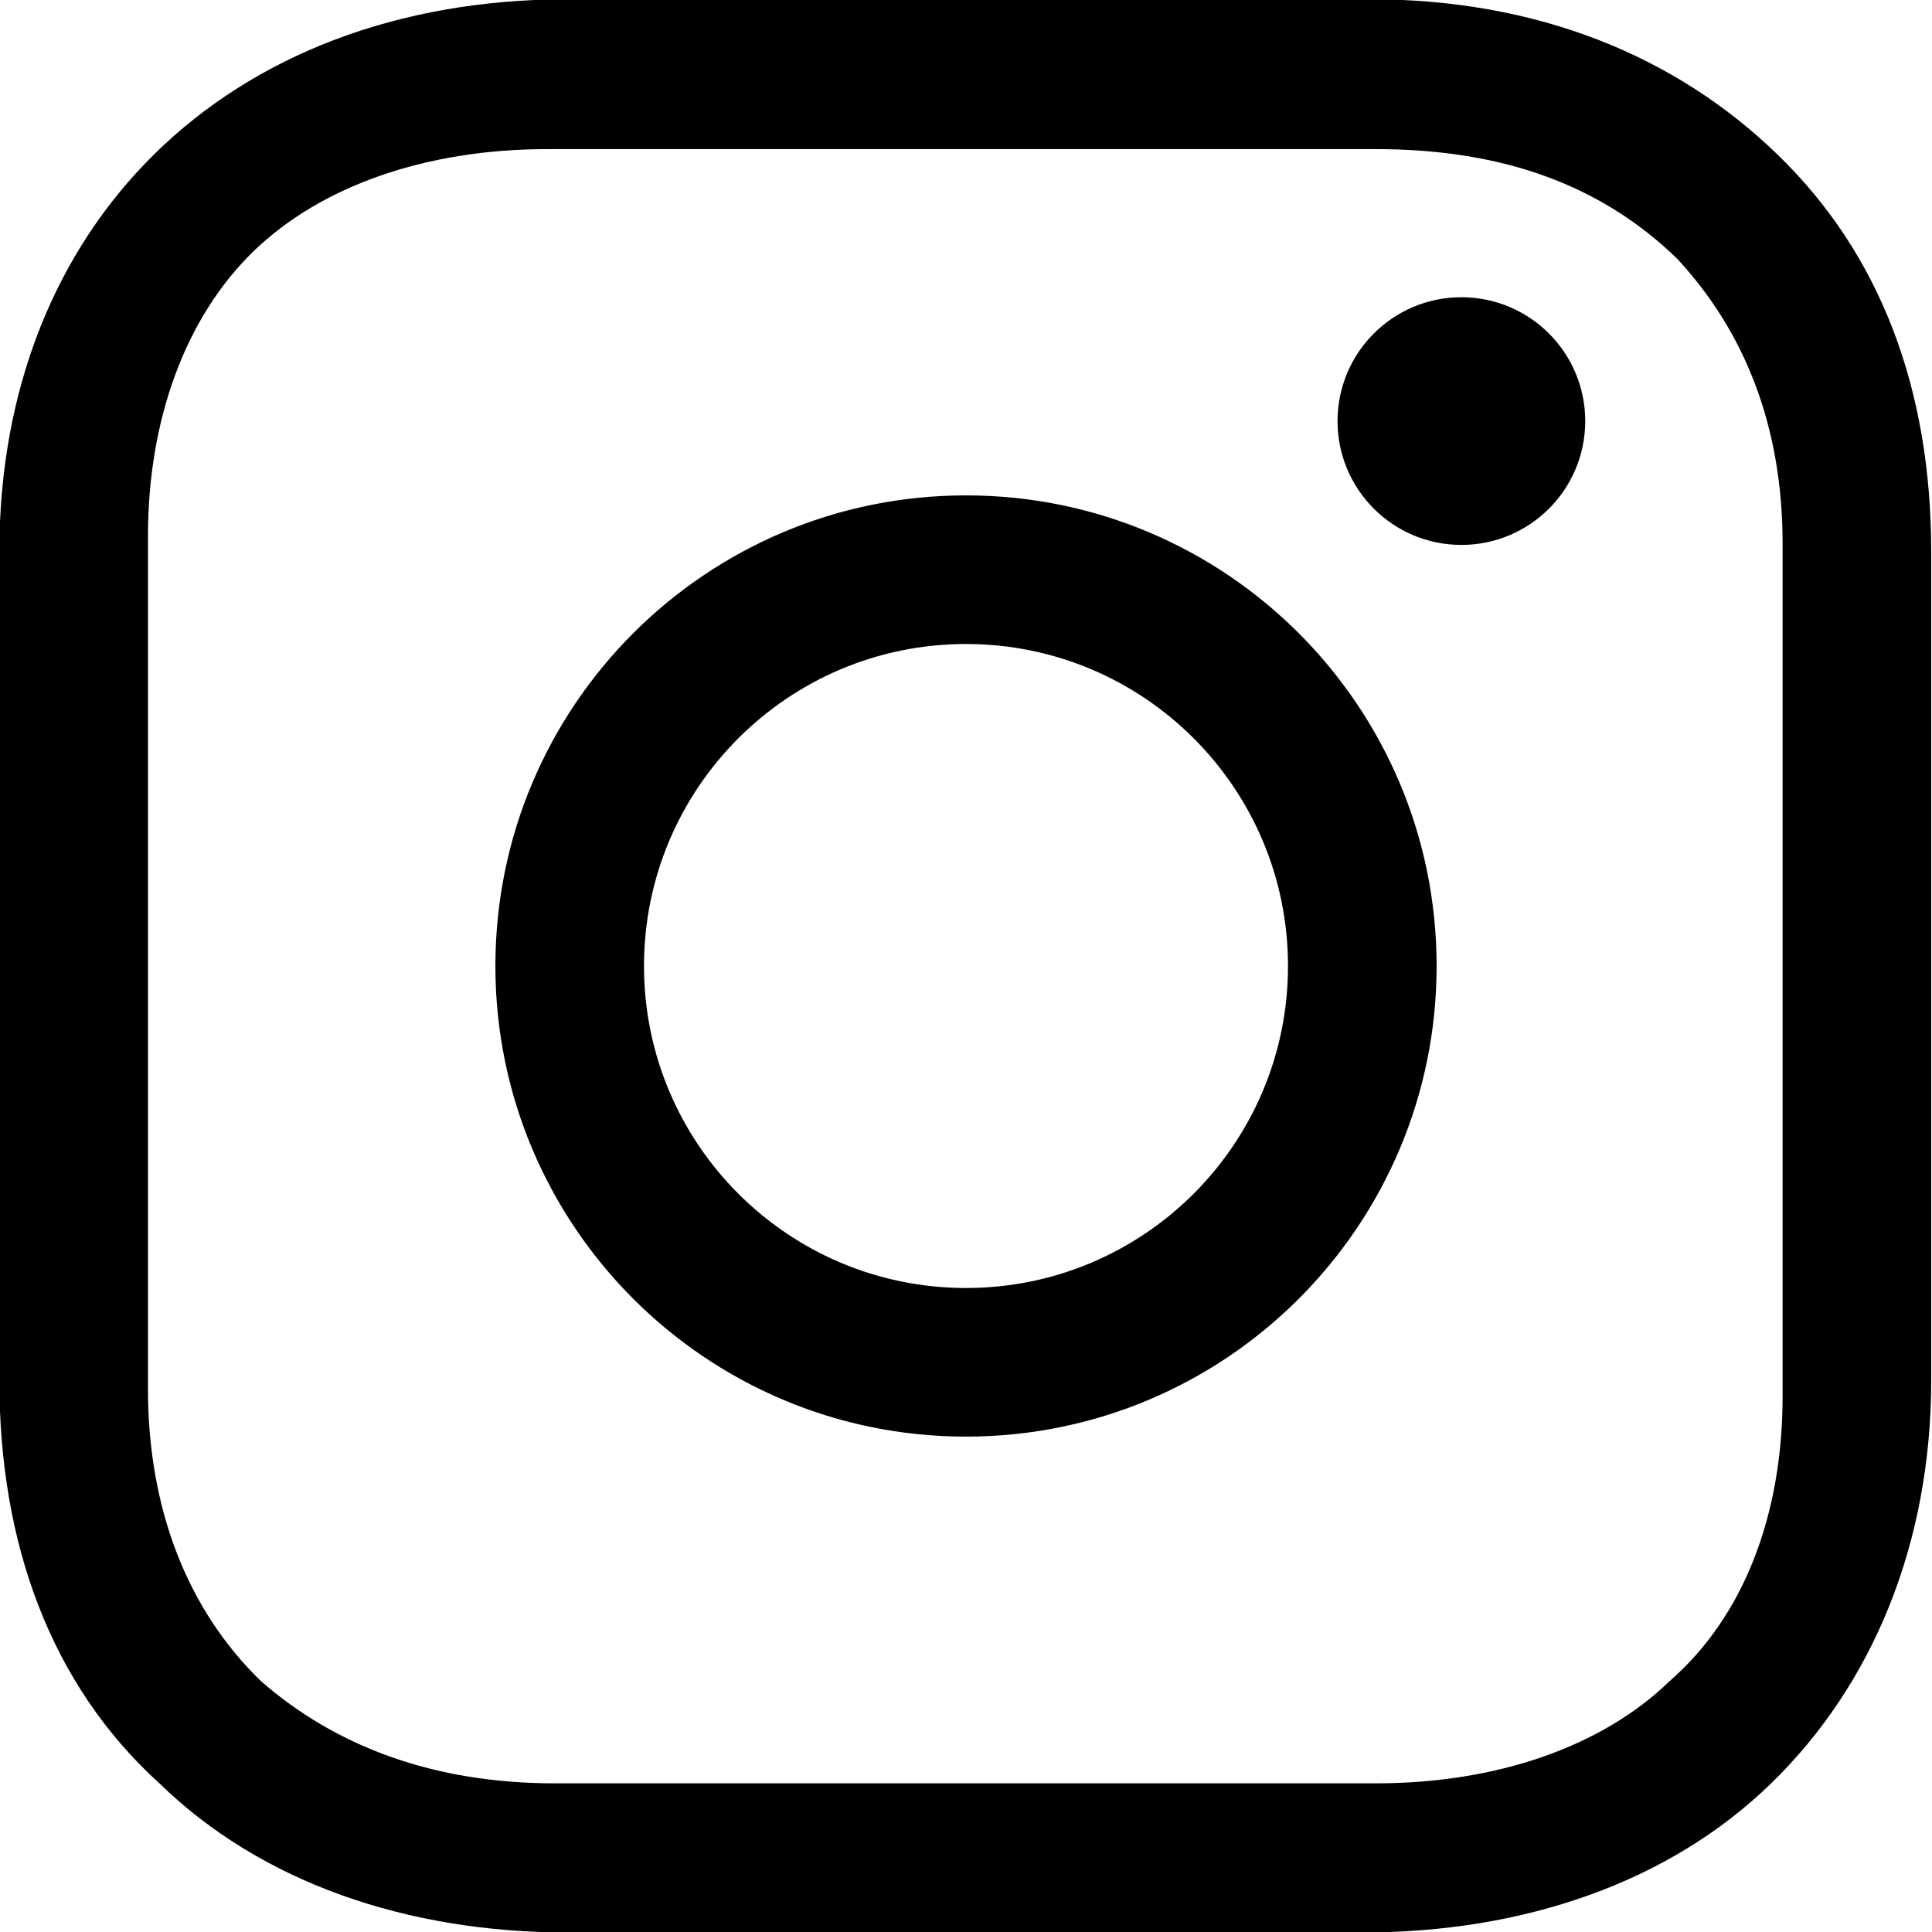
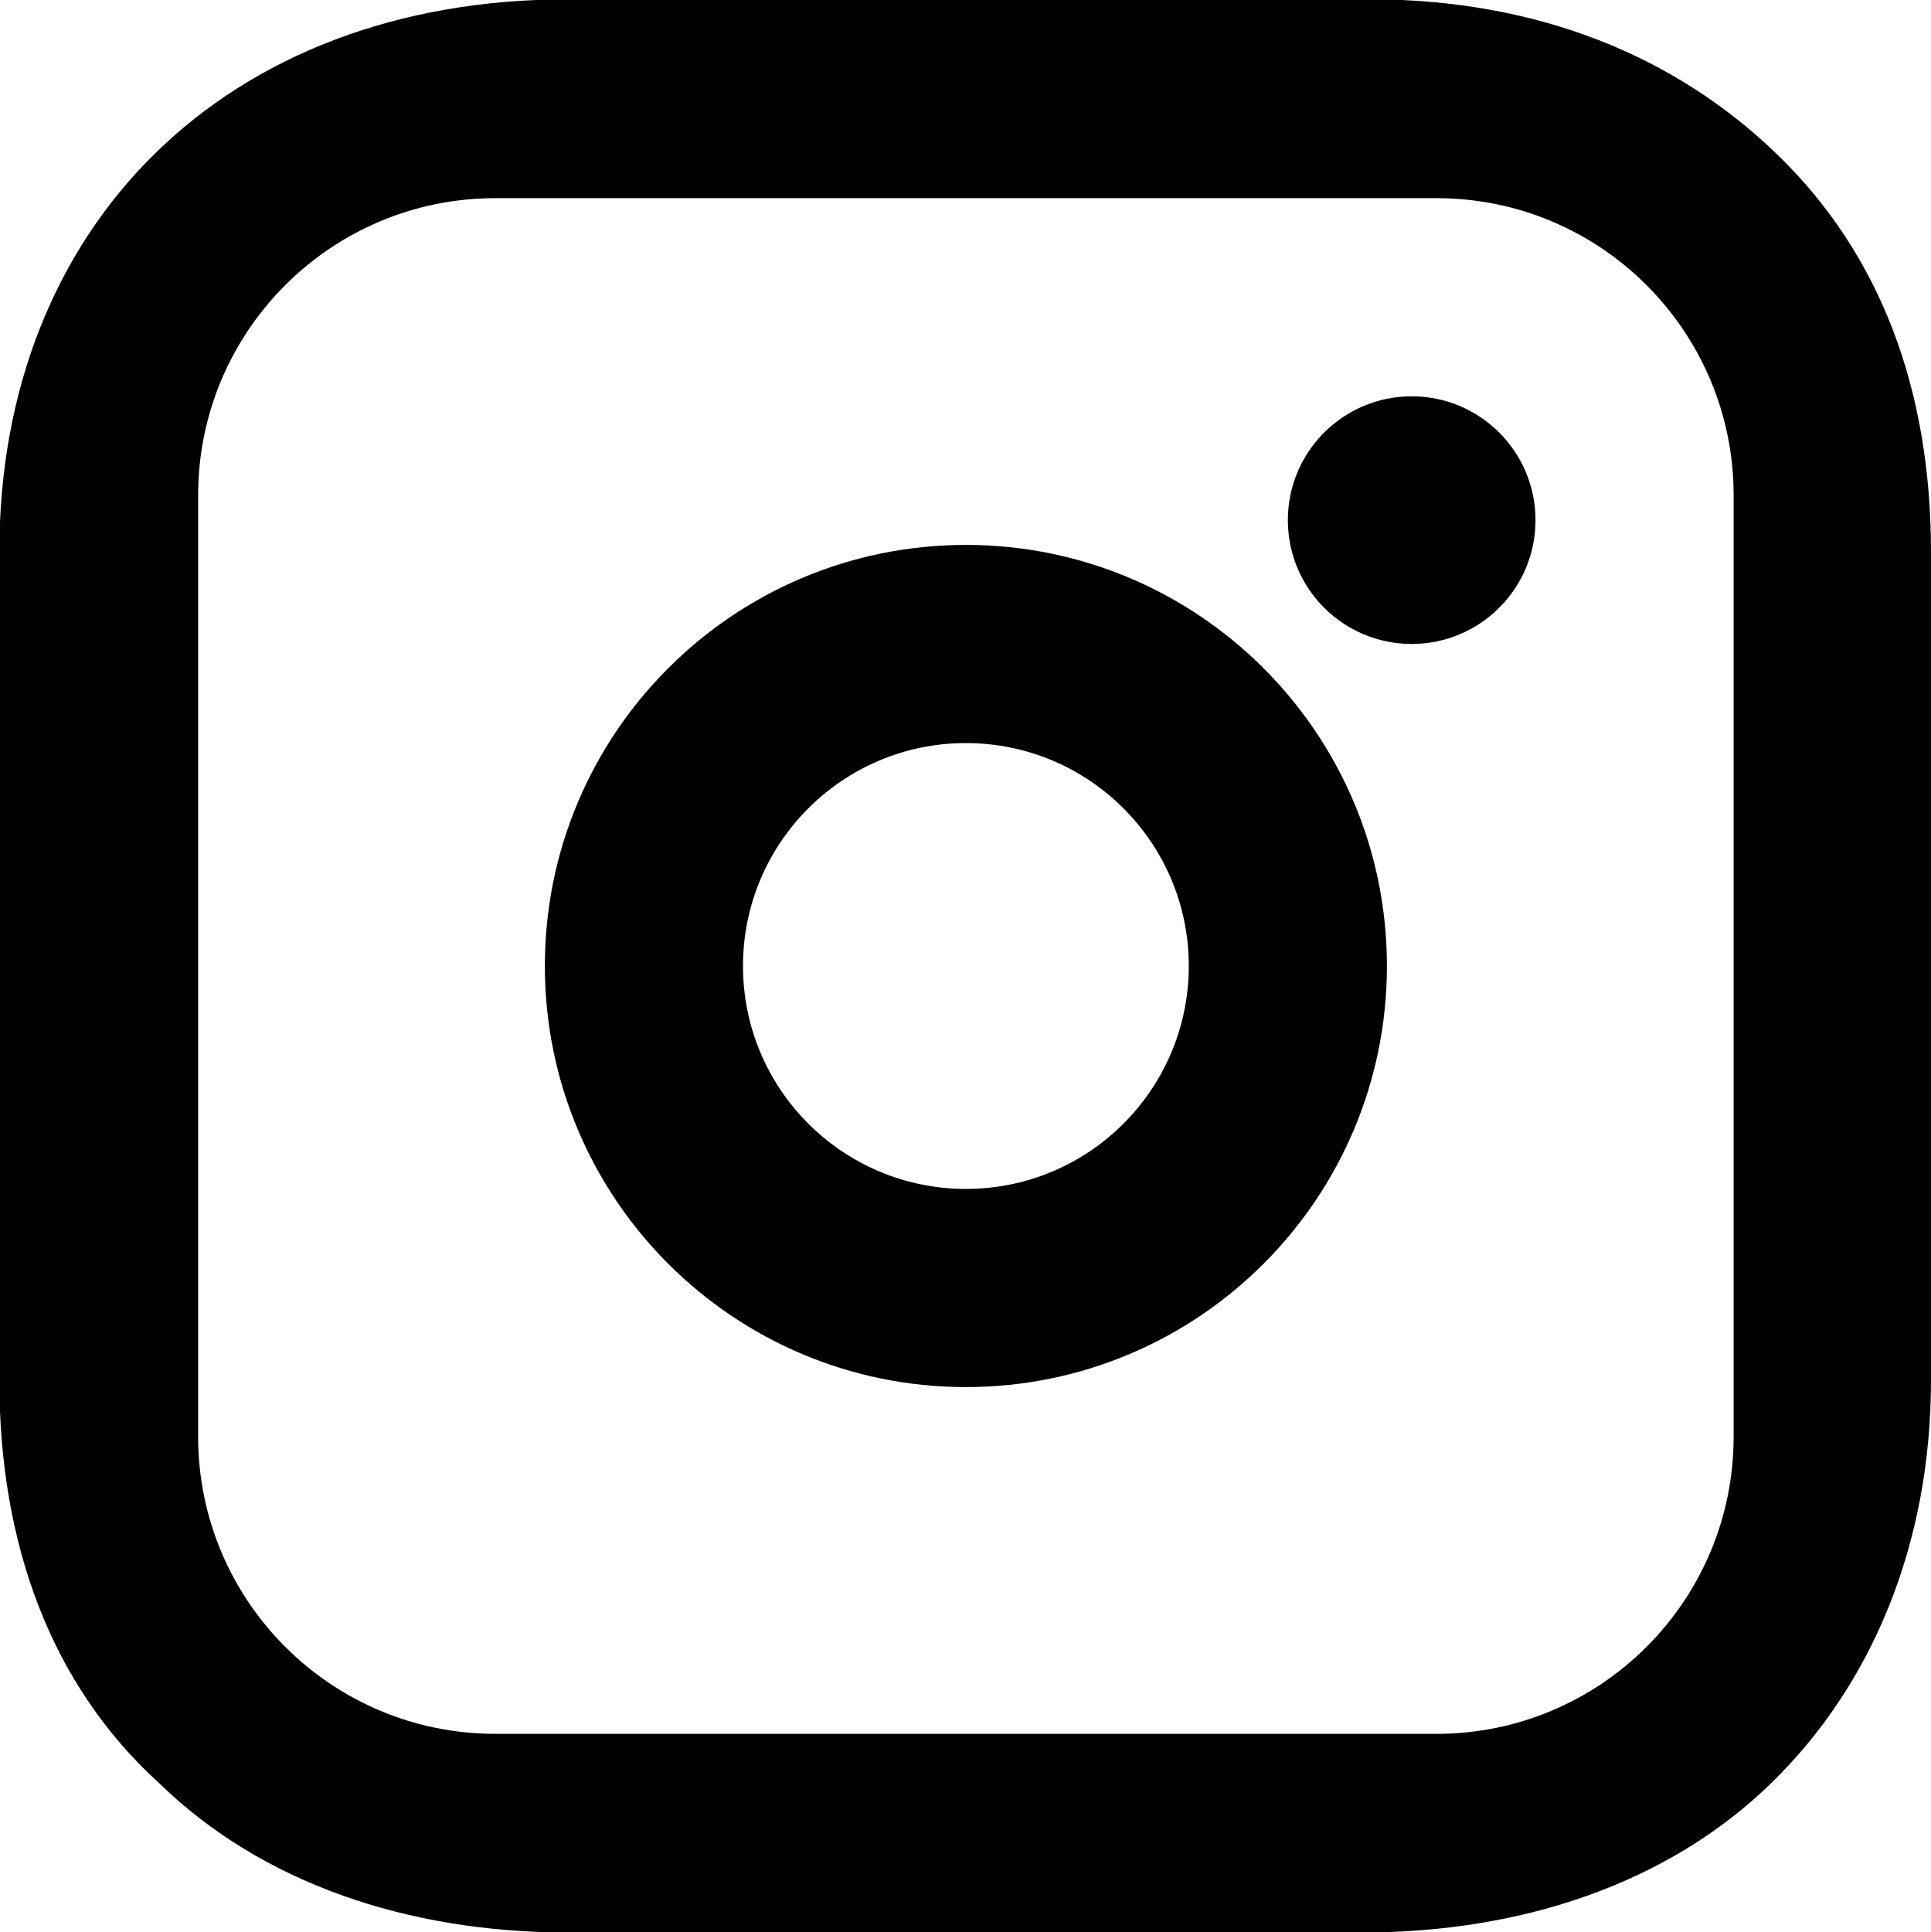
- <svg xmlns="http://www.w3.org/2000/svg" width="39" height="39">
-   <path fill-rule="evenodd" d="M35.746 36.006c-2.061 2.004-5.004 3.004-8.24 3.004h-16.04c-3.238 0-6.181-1-8.241-3.004-2.208-1.999-3.238-4.857-3.238-8.146V11.136c0-6.575 4.562-11.151 11.479-11.151h16.187c3.385 0 6.18 1.143 8.24 3.146 2.061 2 3.091 4.717 3.091 8.005V27.86c0 3.289-1.177 6.147-3.238 8.146zm.238-25.034c0-2.359-.76-4.276-2.129-5.75-1.521-1.475-3.499-2.212-6.083-2.212H11.046c-2.433 0-4.561.737-5.93 2.064-1.369 1.329-2.129 3.39-2.129 5.749V28.04c0 2.358.76 4.422 2.281 5.896 1.521 1.328 3.497 2.063 5.931 2.063h16.573c2.433 0 4.562-.735 5.931-2.063 1.521-1.326 2.281-3.391 2.281-5.75V10.972zM29.5 11a2.5 2.5 0 1 1 0-5 2.5 2.5 0 0 1 0 5zm-10 18a9.5 9.5 0 0 1-9.5-9.5 9.5 9.5 0 0 1 9.5-9.5 9.5 9.5 0 0 1 9.5 9.5 9.5 9.5 0 0 1-9.5 9.5zm0-16a6.5 6.5 0 1 0 0 13 6.5 6.5 0 0 0 0-13z" />
+ <svg xmlns="http://www.w3.org/2000/svg" preserveAspectRatio="xMidYMid" width="38.97" height="39" viewBox="0 0 38.97 39">
+   <defs>
+     <style>
+       .cls-1 {
+         fill: #000;
+         fill-rule: evenodd;
+       }
+     </style>
+   </defs>
+   <path d="M35.746,36.007 C33.685,38.010 30.742,39.010 27.506,39.010 L11.466,39.010 C8.228,39.010 5.285,38.010 3.225,36.007 C1.017,34.007 -0.013,31.149 -0.013,27.861 L-0.013,11.137 C-0.013,4.561 4.549,-0.014 11.466,-0.014 L27.653,-0.014 C31.038,-0.014 33.833,1.129 35.893,3.131 C37.954,5.131 38.984,7.848 38.984,11.137 L38.984,27.861 C38.984,31.149 37.807,34.007 35.746,36.007 ZM35.000,10.000 C35.000,6.686 32.314,4.000 29.000,4.000 L10.000,4.000 C6.686,4.000 4.000,6.686 4.000,10.000 L4.000,29.000 C4.000,32.314 6.686,35.000 10.000,35.000 L29.000,35.000 C32.314,35.000 35.000,32.314 35.000,29.000 L35.000,10.000 ZM28.500,12.999 C27.119,12.999 26.000,11.881 26.000,10.500 C26.000,9.120 27.119,8.000 28.500,8.000 C29.881,8.000 31.000,9.120 31.000,10.500 C31.000,11.881 29.881,12.999 28.500,12.999 ZM19.500,28.000 C14.806,28.000 11.000,24.194 11.000,19.500 C11.000,14.806 14.806,11.000 19.500,11.000 C24.194,11.000 28.000,14.806 28.000,19.500 C28.000,24.194 24.194,28.000 19.500,28.000 ZM19.500,15.000 C17.015,15.000 15.000,17.015 15.000,19.500 C15.000,21.985 17.015,24.000 19.500,24.000 C21.985,24.000 24.000,21.985 24.000,19.500 C24.000,17.015 21.985,15.000 19.500,15.000 Z" class="cls-1" />
</svg>
